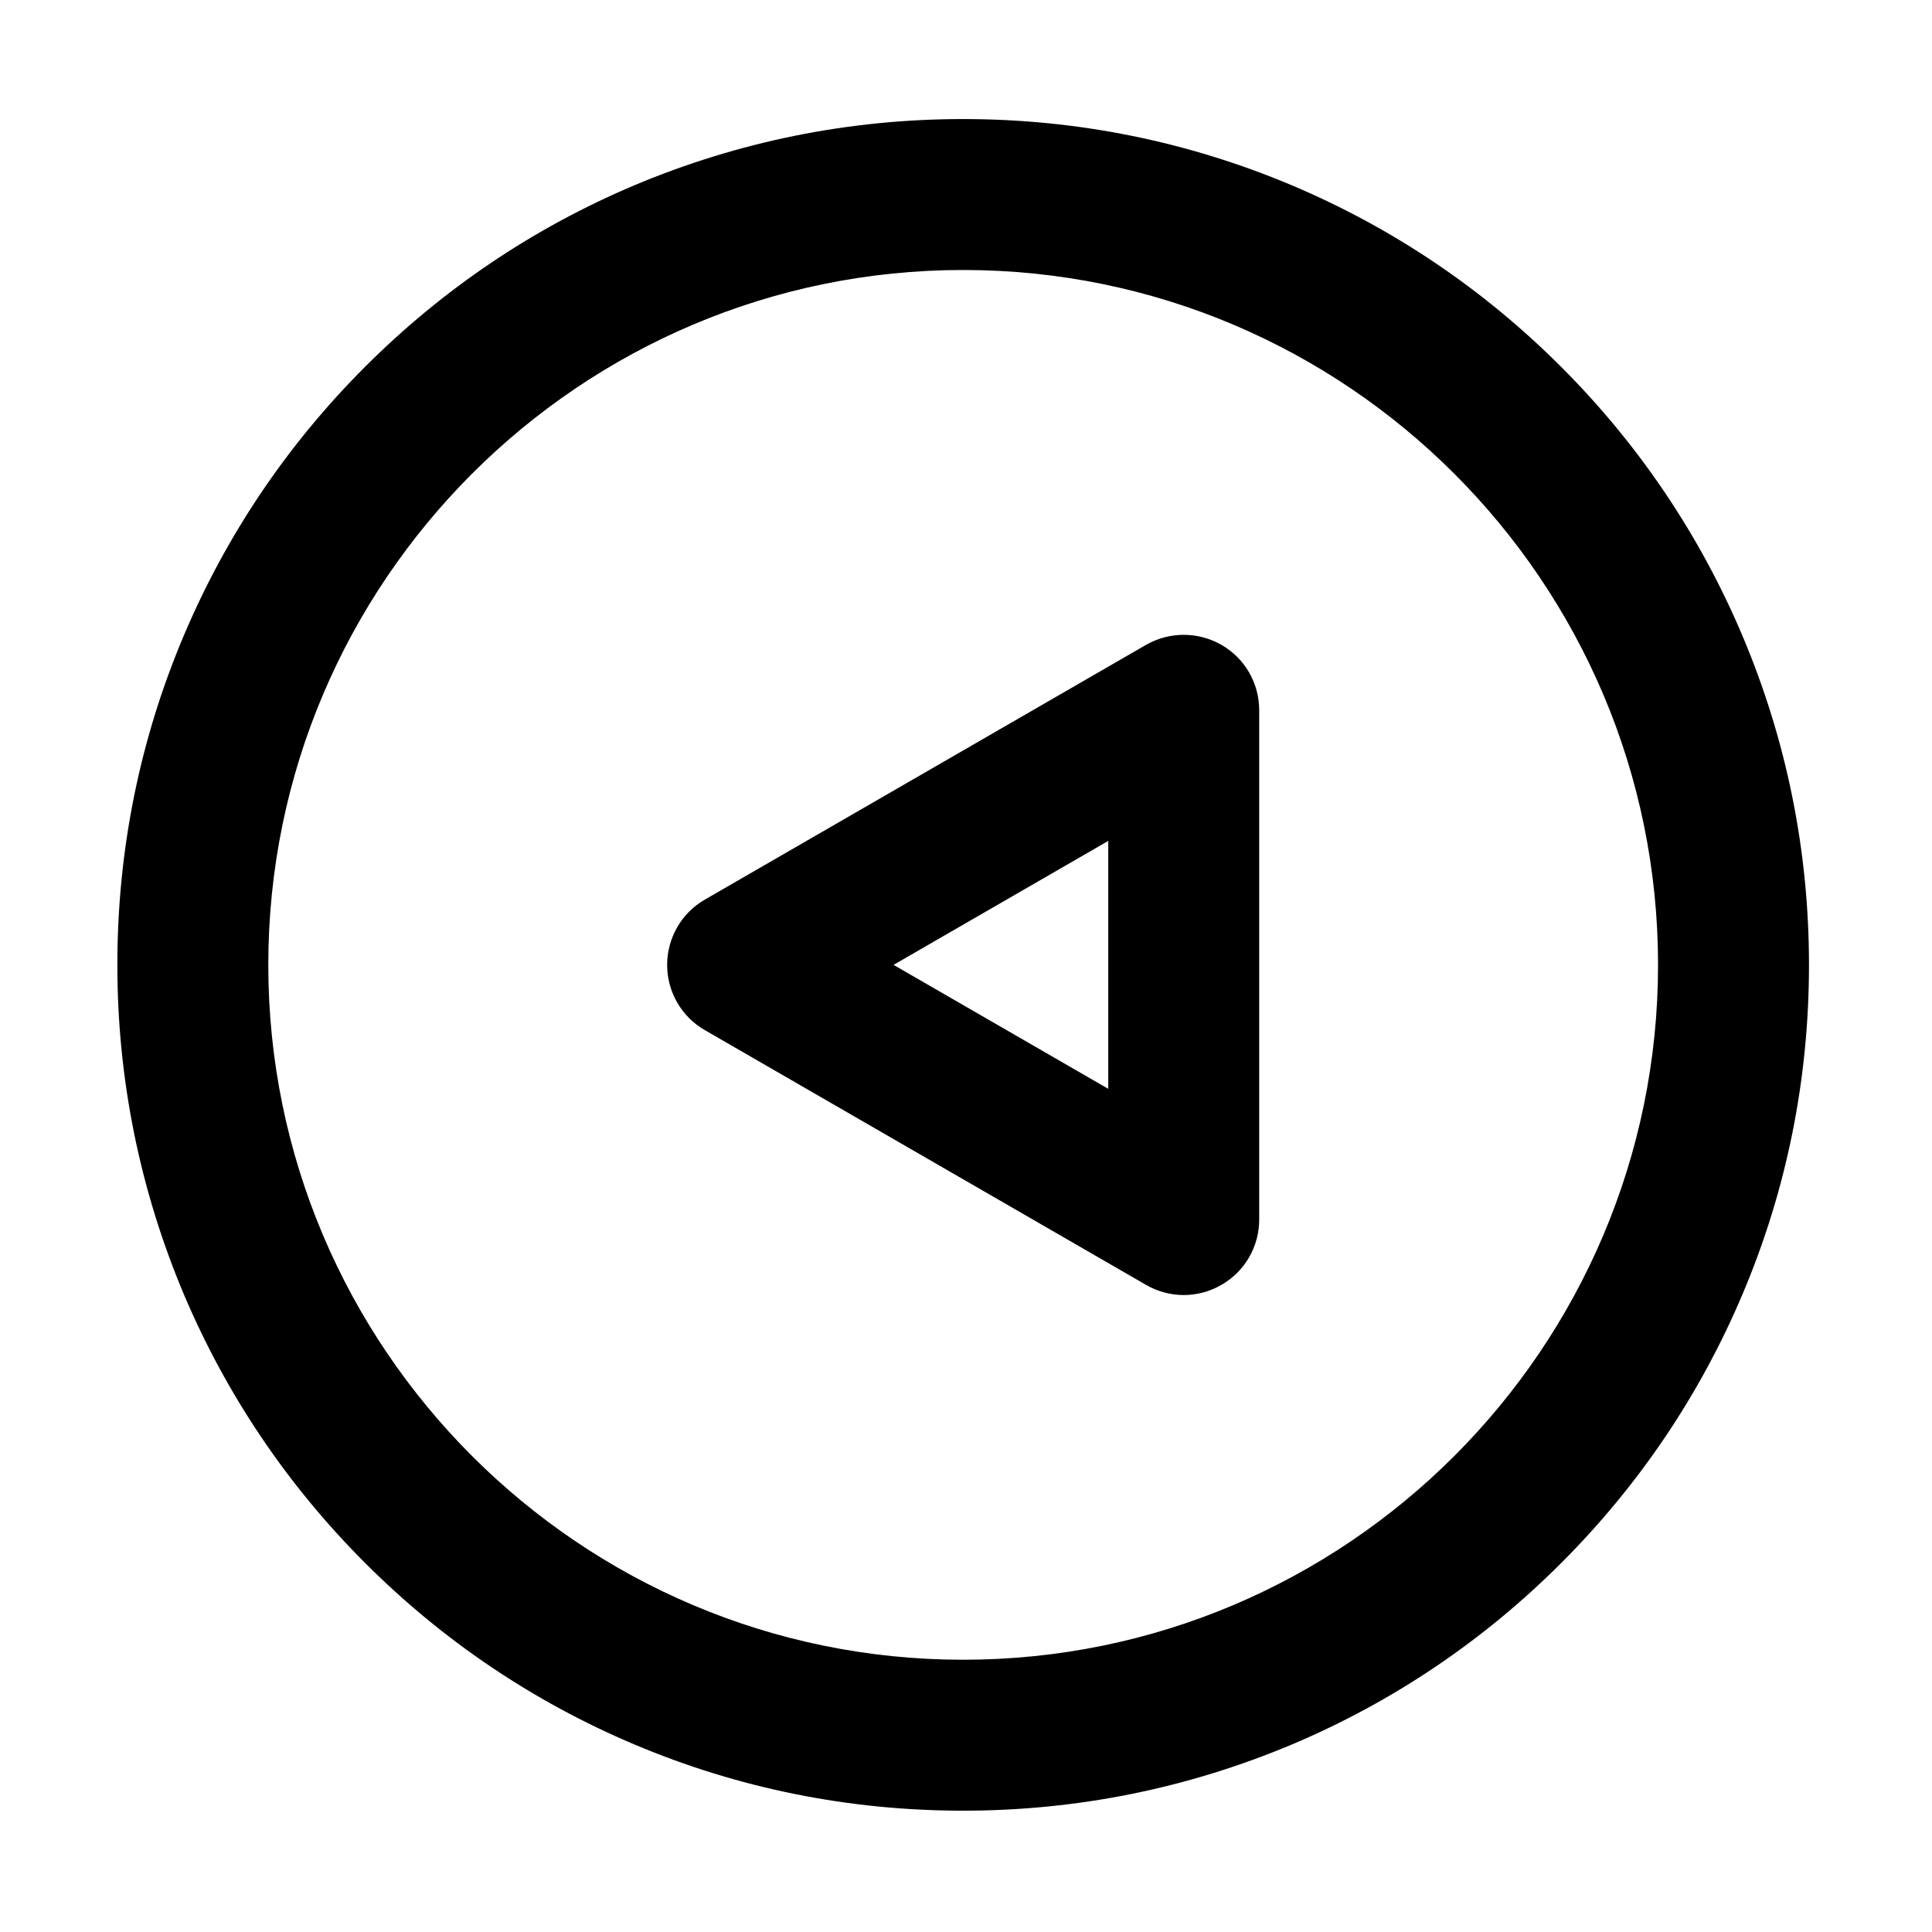
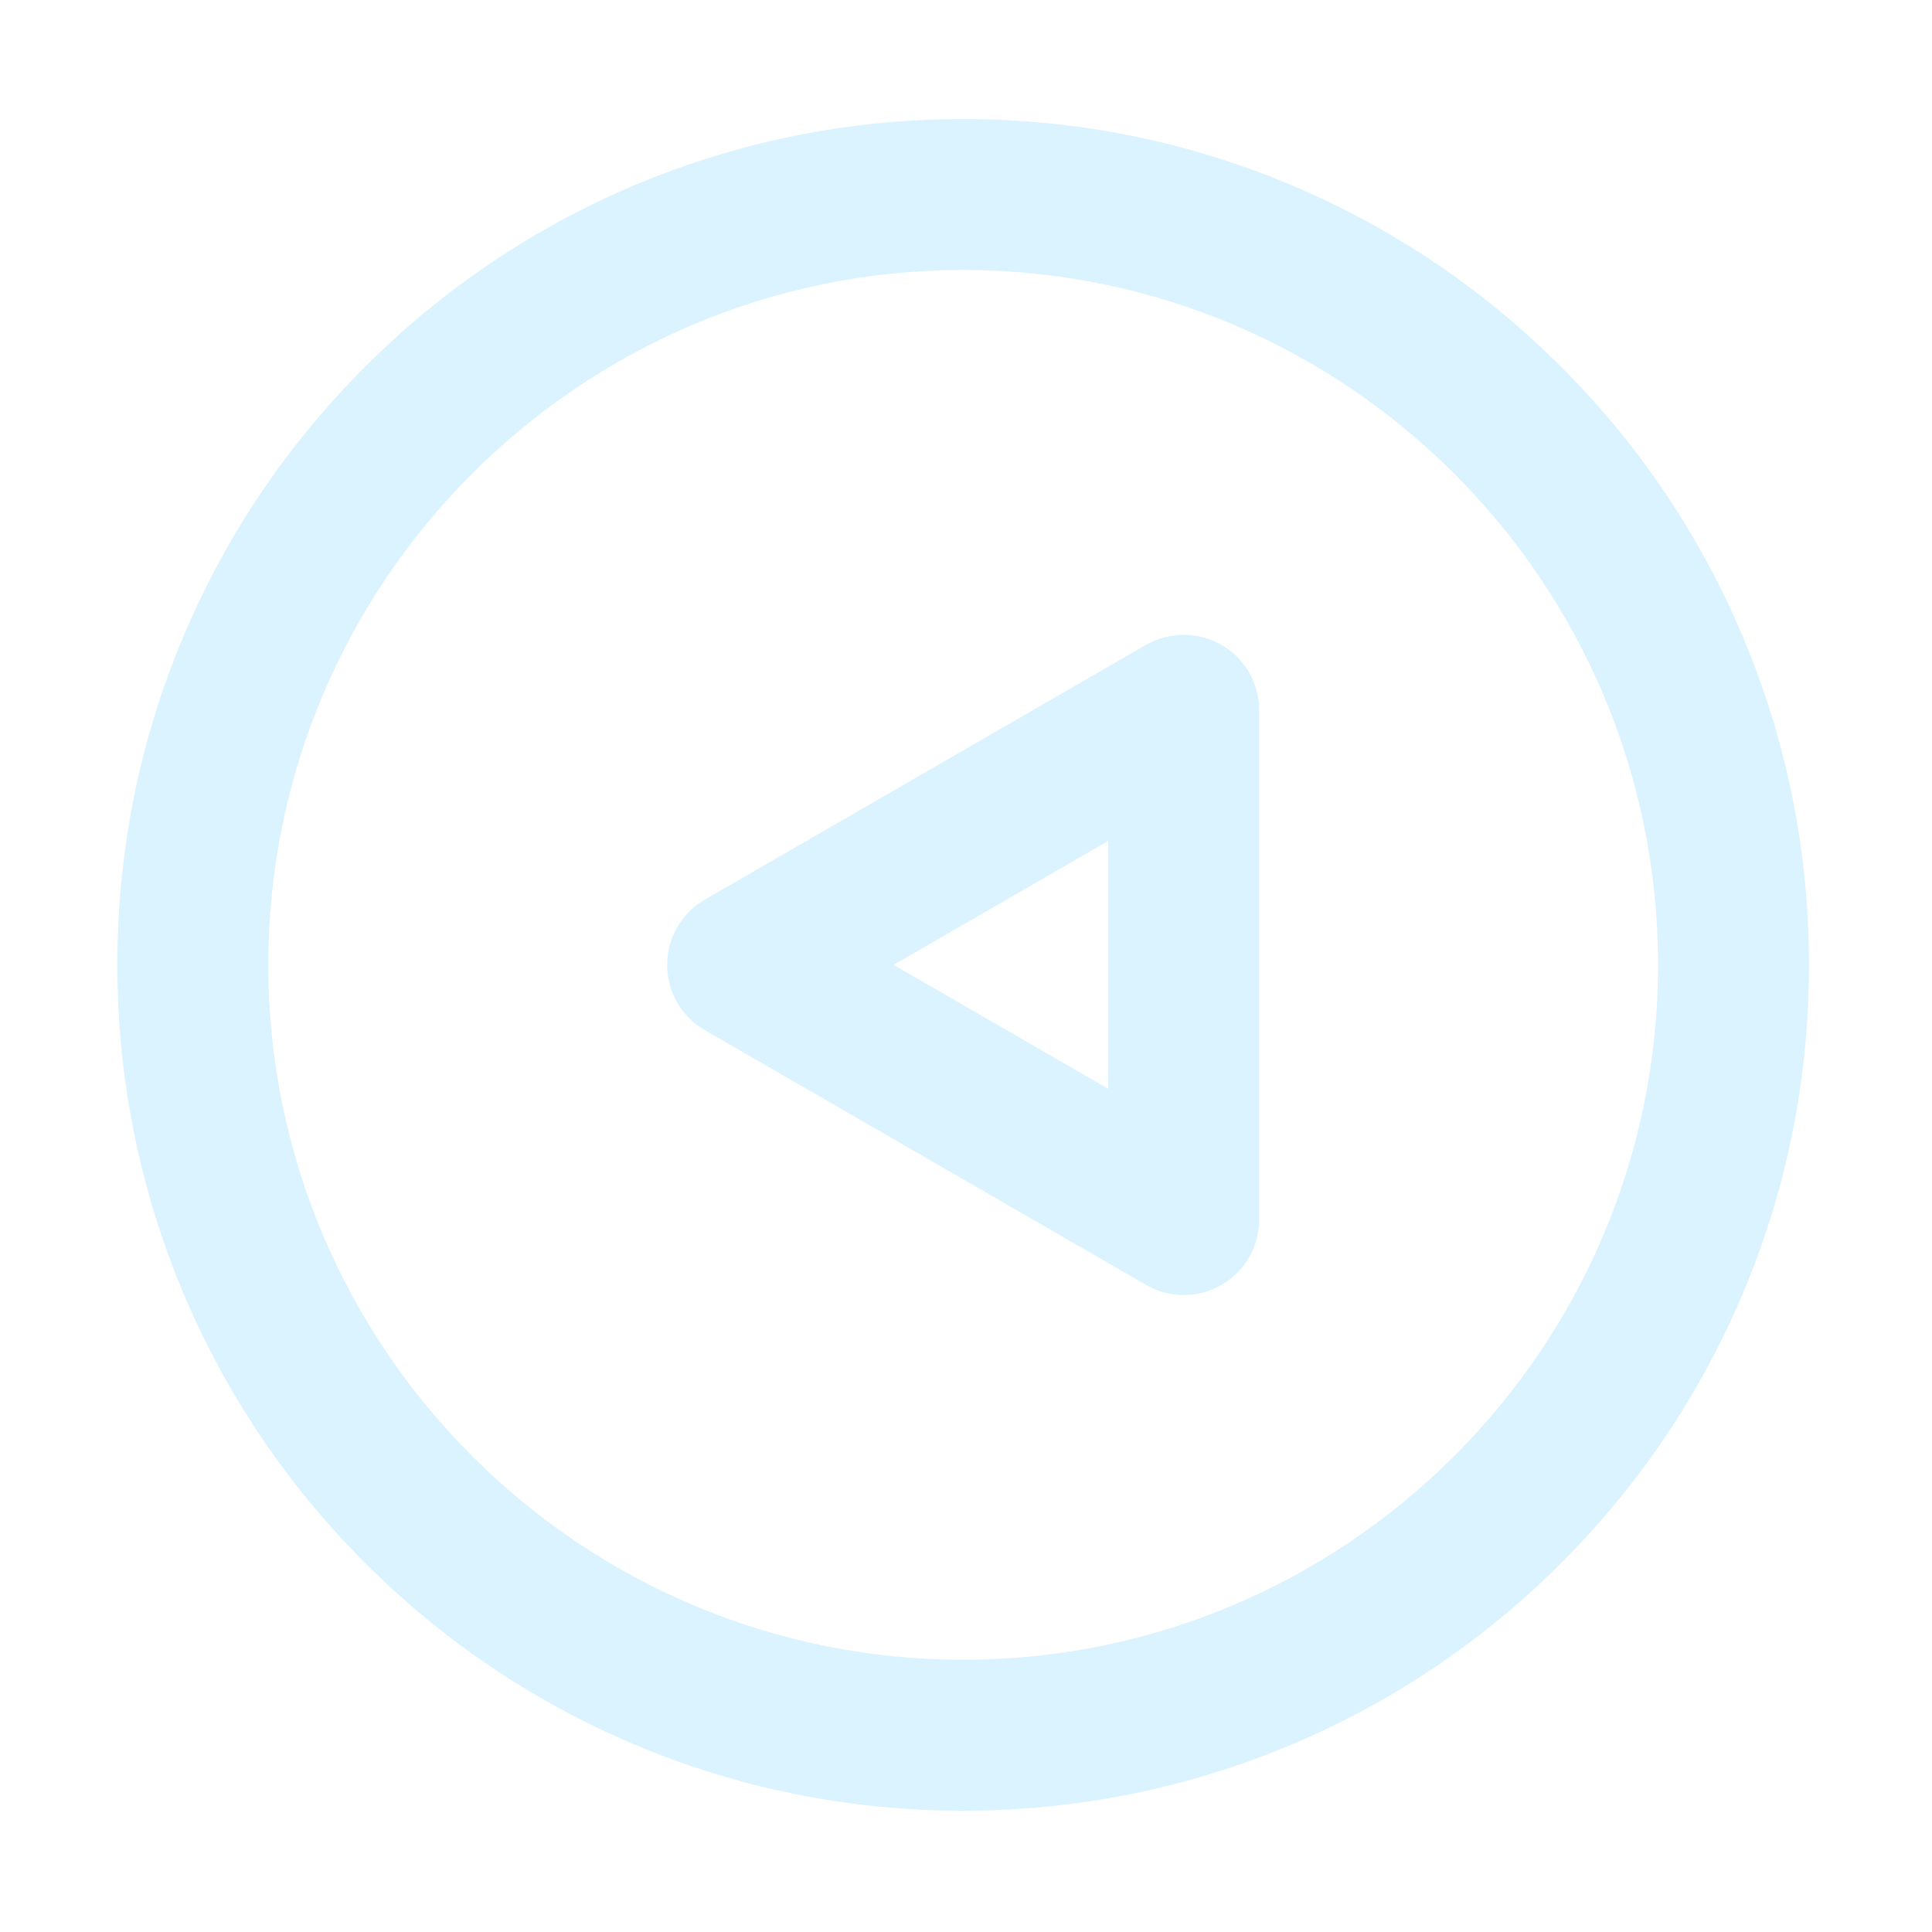
<svg xmlns="http://www.w3.org/2000/svg" t="1642081946603" class="icon" viewBox="0 0 1024 1024" version="1.1" p-id="1248" width="200" height="200">
  <defs>
    <style type="text/css" />
  </defs>
-   <path d="M923.5 336.9c-22.6-53.4-54.9-101.3-96.1-142.5-41.2-41.2-89.1-73.5-142.5-96.1C629.7 75 571 63.1 510.5 63.1S391.3 75 336 98.3c-53.4 22.6-101.3 54.9-142.5 96.1-41.2 41.2-73.5 89.1-96.1 142.5-23.4 55.3-35.2 114-35.2 174.5s11.9 119.2 35.2 174.5c22.6 53.4 54.9 101.3 96.1 142.5 41.2 41.2 89.1 73.5 142.5 96.1 55.3 23.4 114 35.2 174.5 35.2s119.2-11.9 174.5-35.2c53.4-22.6 101.3-54.9 142.5-96.1 41.2-41.2 73.5-89.1 96.1-142.5 23.4-55.3 35.2-114 35.2-174.5s-11.9-119.2-35.3-174.5z m-413 542.8c-203.1 0-368.3-165.2-368.3-368.3 0-203.1 165.2-368.3 368.3-368.3 203.1 0 368.3 165.2 368.3 368.3 0 203.1-165.2 368.3-368.3 368.3z" p-id="1249" />
-   <path d="M647.4 341.8c-12.4-7.1-27.6-7.1-40 0l-233.8 135c-12.4 7.1-20 20.4-20 34.6 0 14.3 7.6 27.5 20 34.6l233.8 135c6.2 3.6 13.1 5.4 20 5.4s13.8-1.8 20-5.4c12.4-7.1 20-20.3 20-34.6v-270c0-14.3-7.6-27.5-20-34.6z m-60 235.3l-113.8-65.7 113.8-65.7v131.4z" p-id="1250" />
+   <path d="M923.5 336.9c-22.6-53.4-54.9-101.3-96.1-142.5-41.2-41.2-89.1-73.5-142.5-96.1C629.7 75 571 63.1 510.5 63.1S391.3 75 336 98.3c-53.4 22.6-101.3 54.9-142.5 96.1-41.2 41.2-73.5 89.1-96.1 142.5-23.4 55.3-35.2 114-35.2 174.5s11.9 119.2 35.2 174.5c22.6 53.4 54.9 101.3 96.1 142.5 41.2 41.2 89.1 73.5 142.5 96.1 55.3 23.4 114 35.2 174.5 35.2s119.2-11.9 174.5-35.2c53.4-22.6 101.3-54.9 142.5-96.1 41.2-41.2 73.5-89.1 96.1-142.5 23.4-55.3 35.2-114 35.2-174.5s-11.9-119.2-35.3-174.5z m-413 542.8c-203.1 0-368.3-165.2-368.3-368.3 0-203.1 165.2-368.3 368.3-368.3 203.1 0 368.3 165.2 368.3 368.3 0 203.1-165.2 368.3-368.3 368.3z" p-id="1249" fill="#daf3fe" />
+   <path d="M647.4 341.8c-12.4-7.1-27.6-7.1-40 0l-233.8 135c-12.4 7.1-20 20.4-20 34.6 0 14.3 7.6 27.5 20 34.6l233.8 135c6.2 3.6 13.1 5.4 20 5.4s13.8-1.8 20-5.4c12.4-7.1 20-20.3 20-34.6v-270c0-14.3-7.6-27.5-20-34.6z m-60 235.3l-113.8-65.7 113.8-65.7v131.4z" p-id="1250" fill="#daf3fe" />
</svg>
